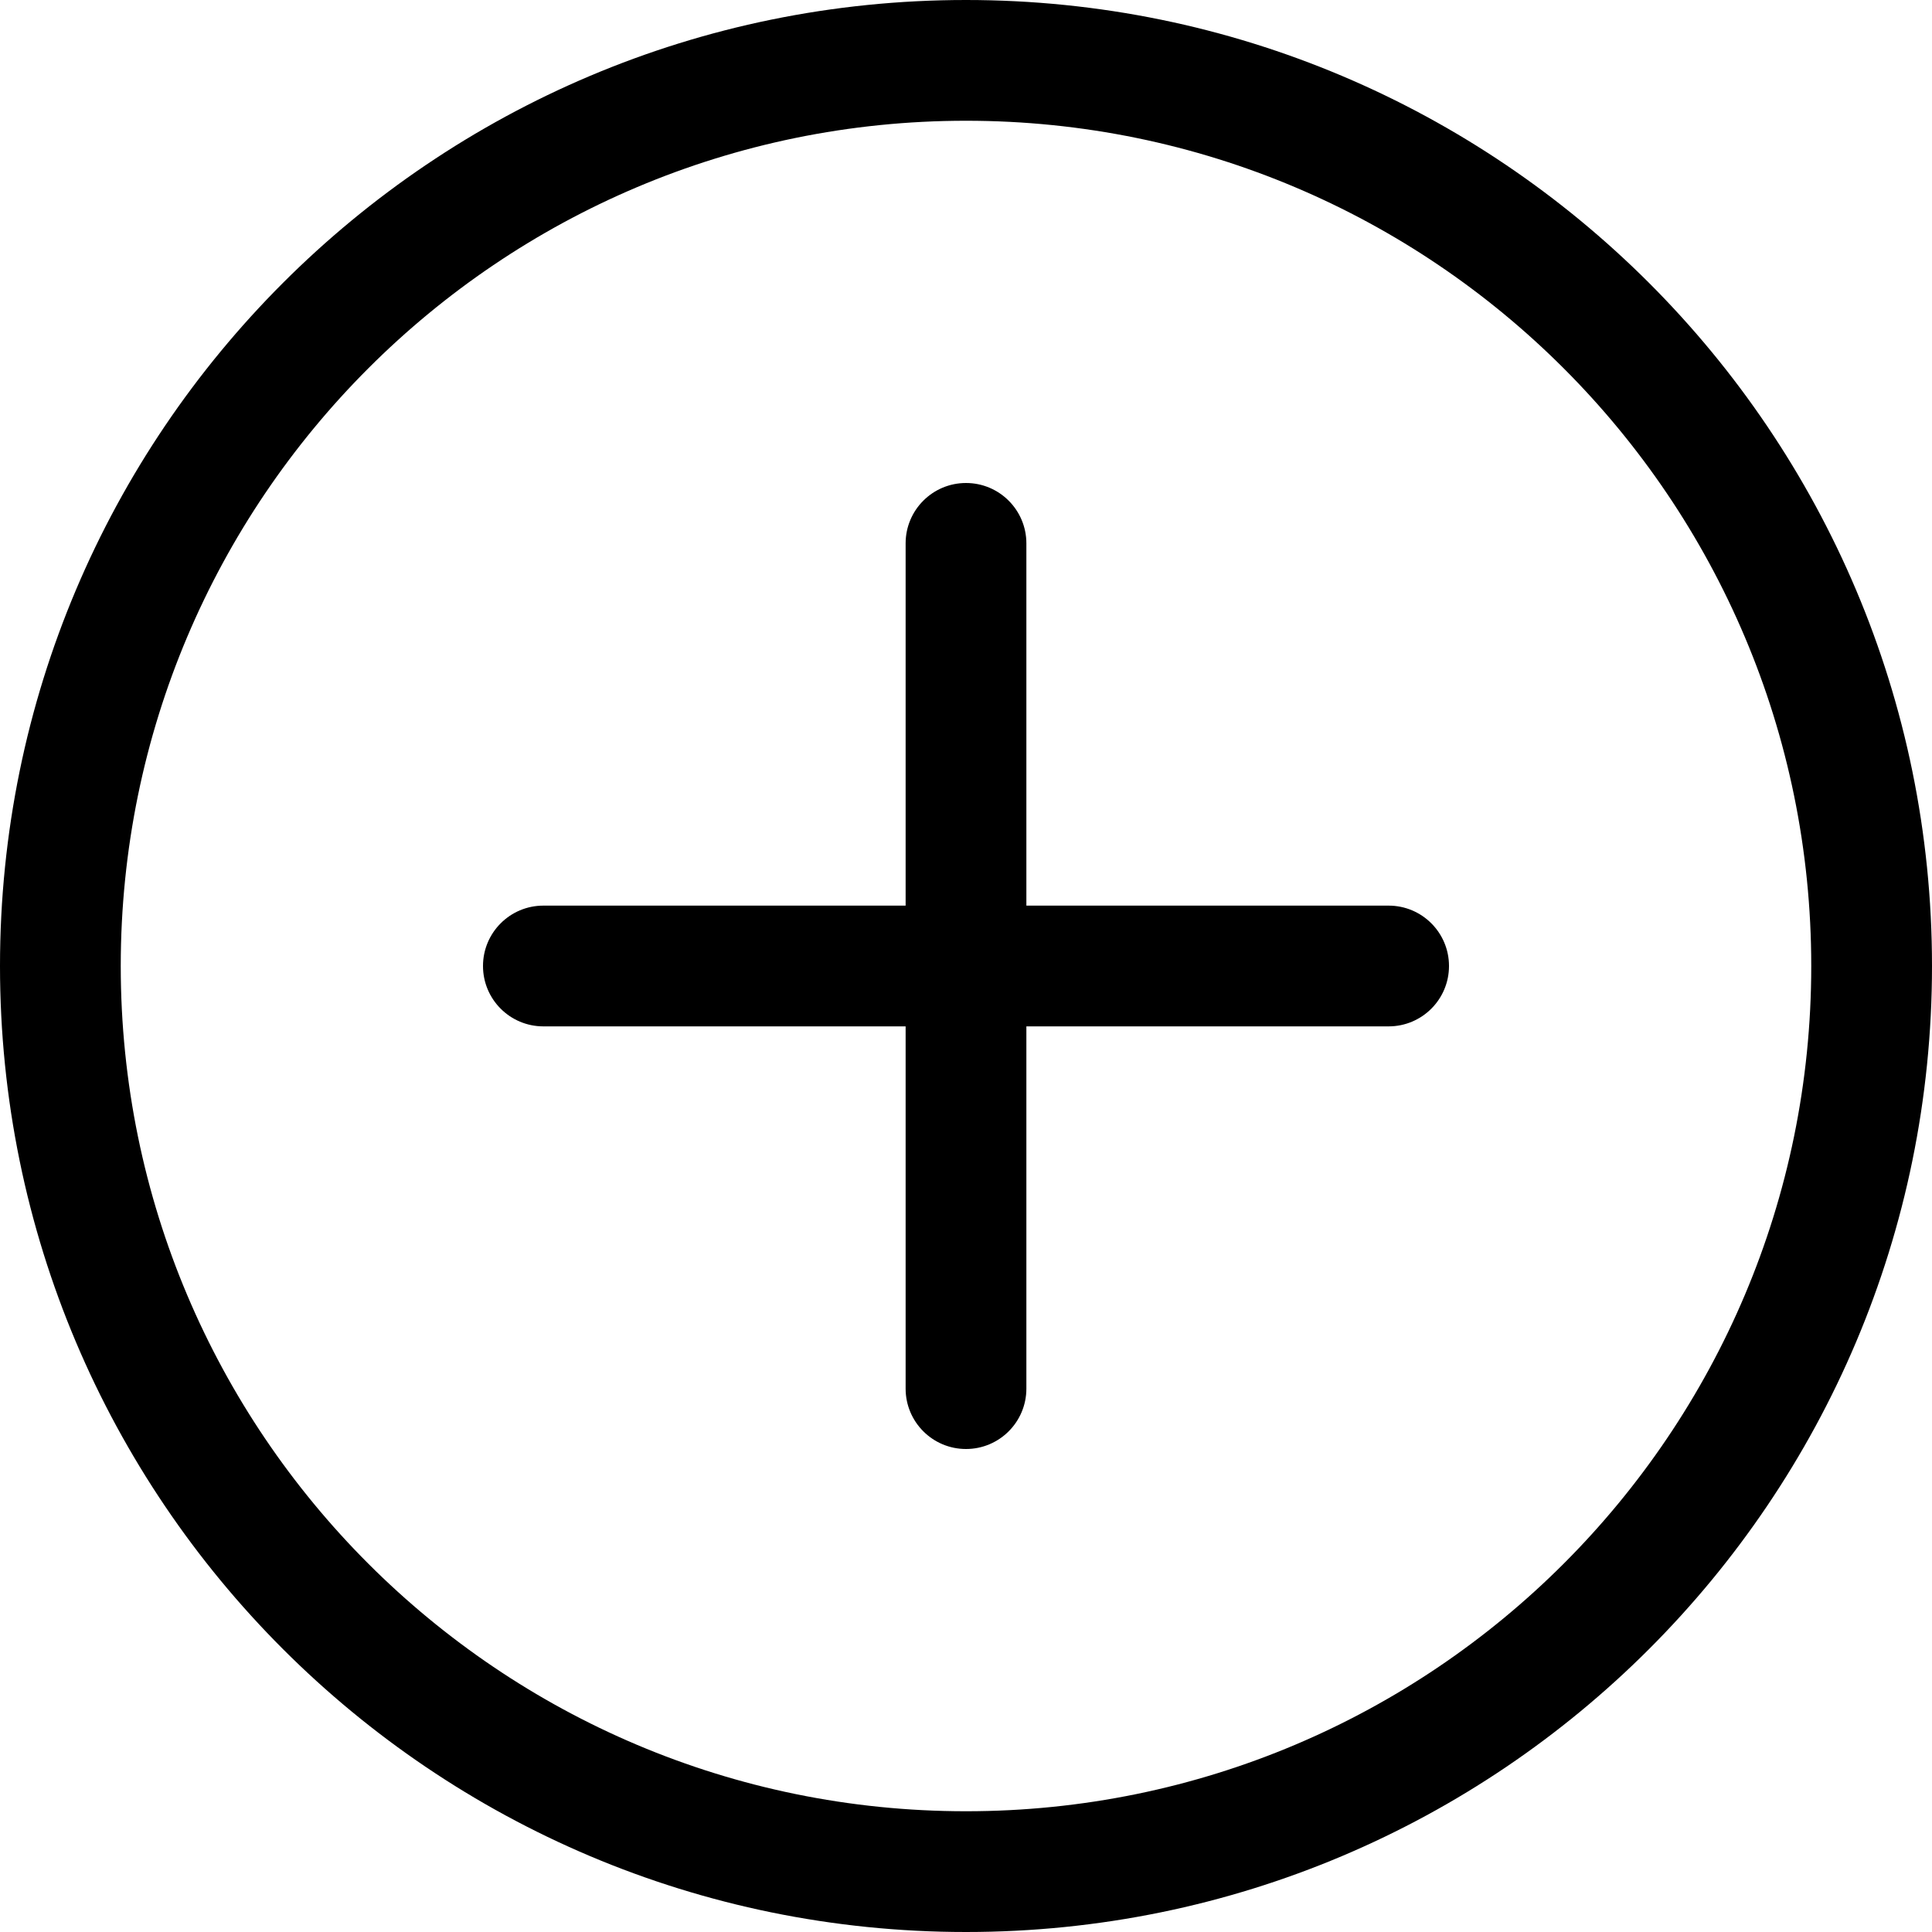
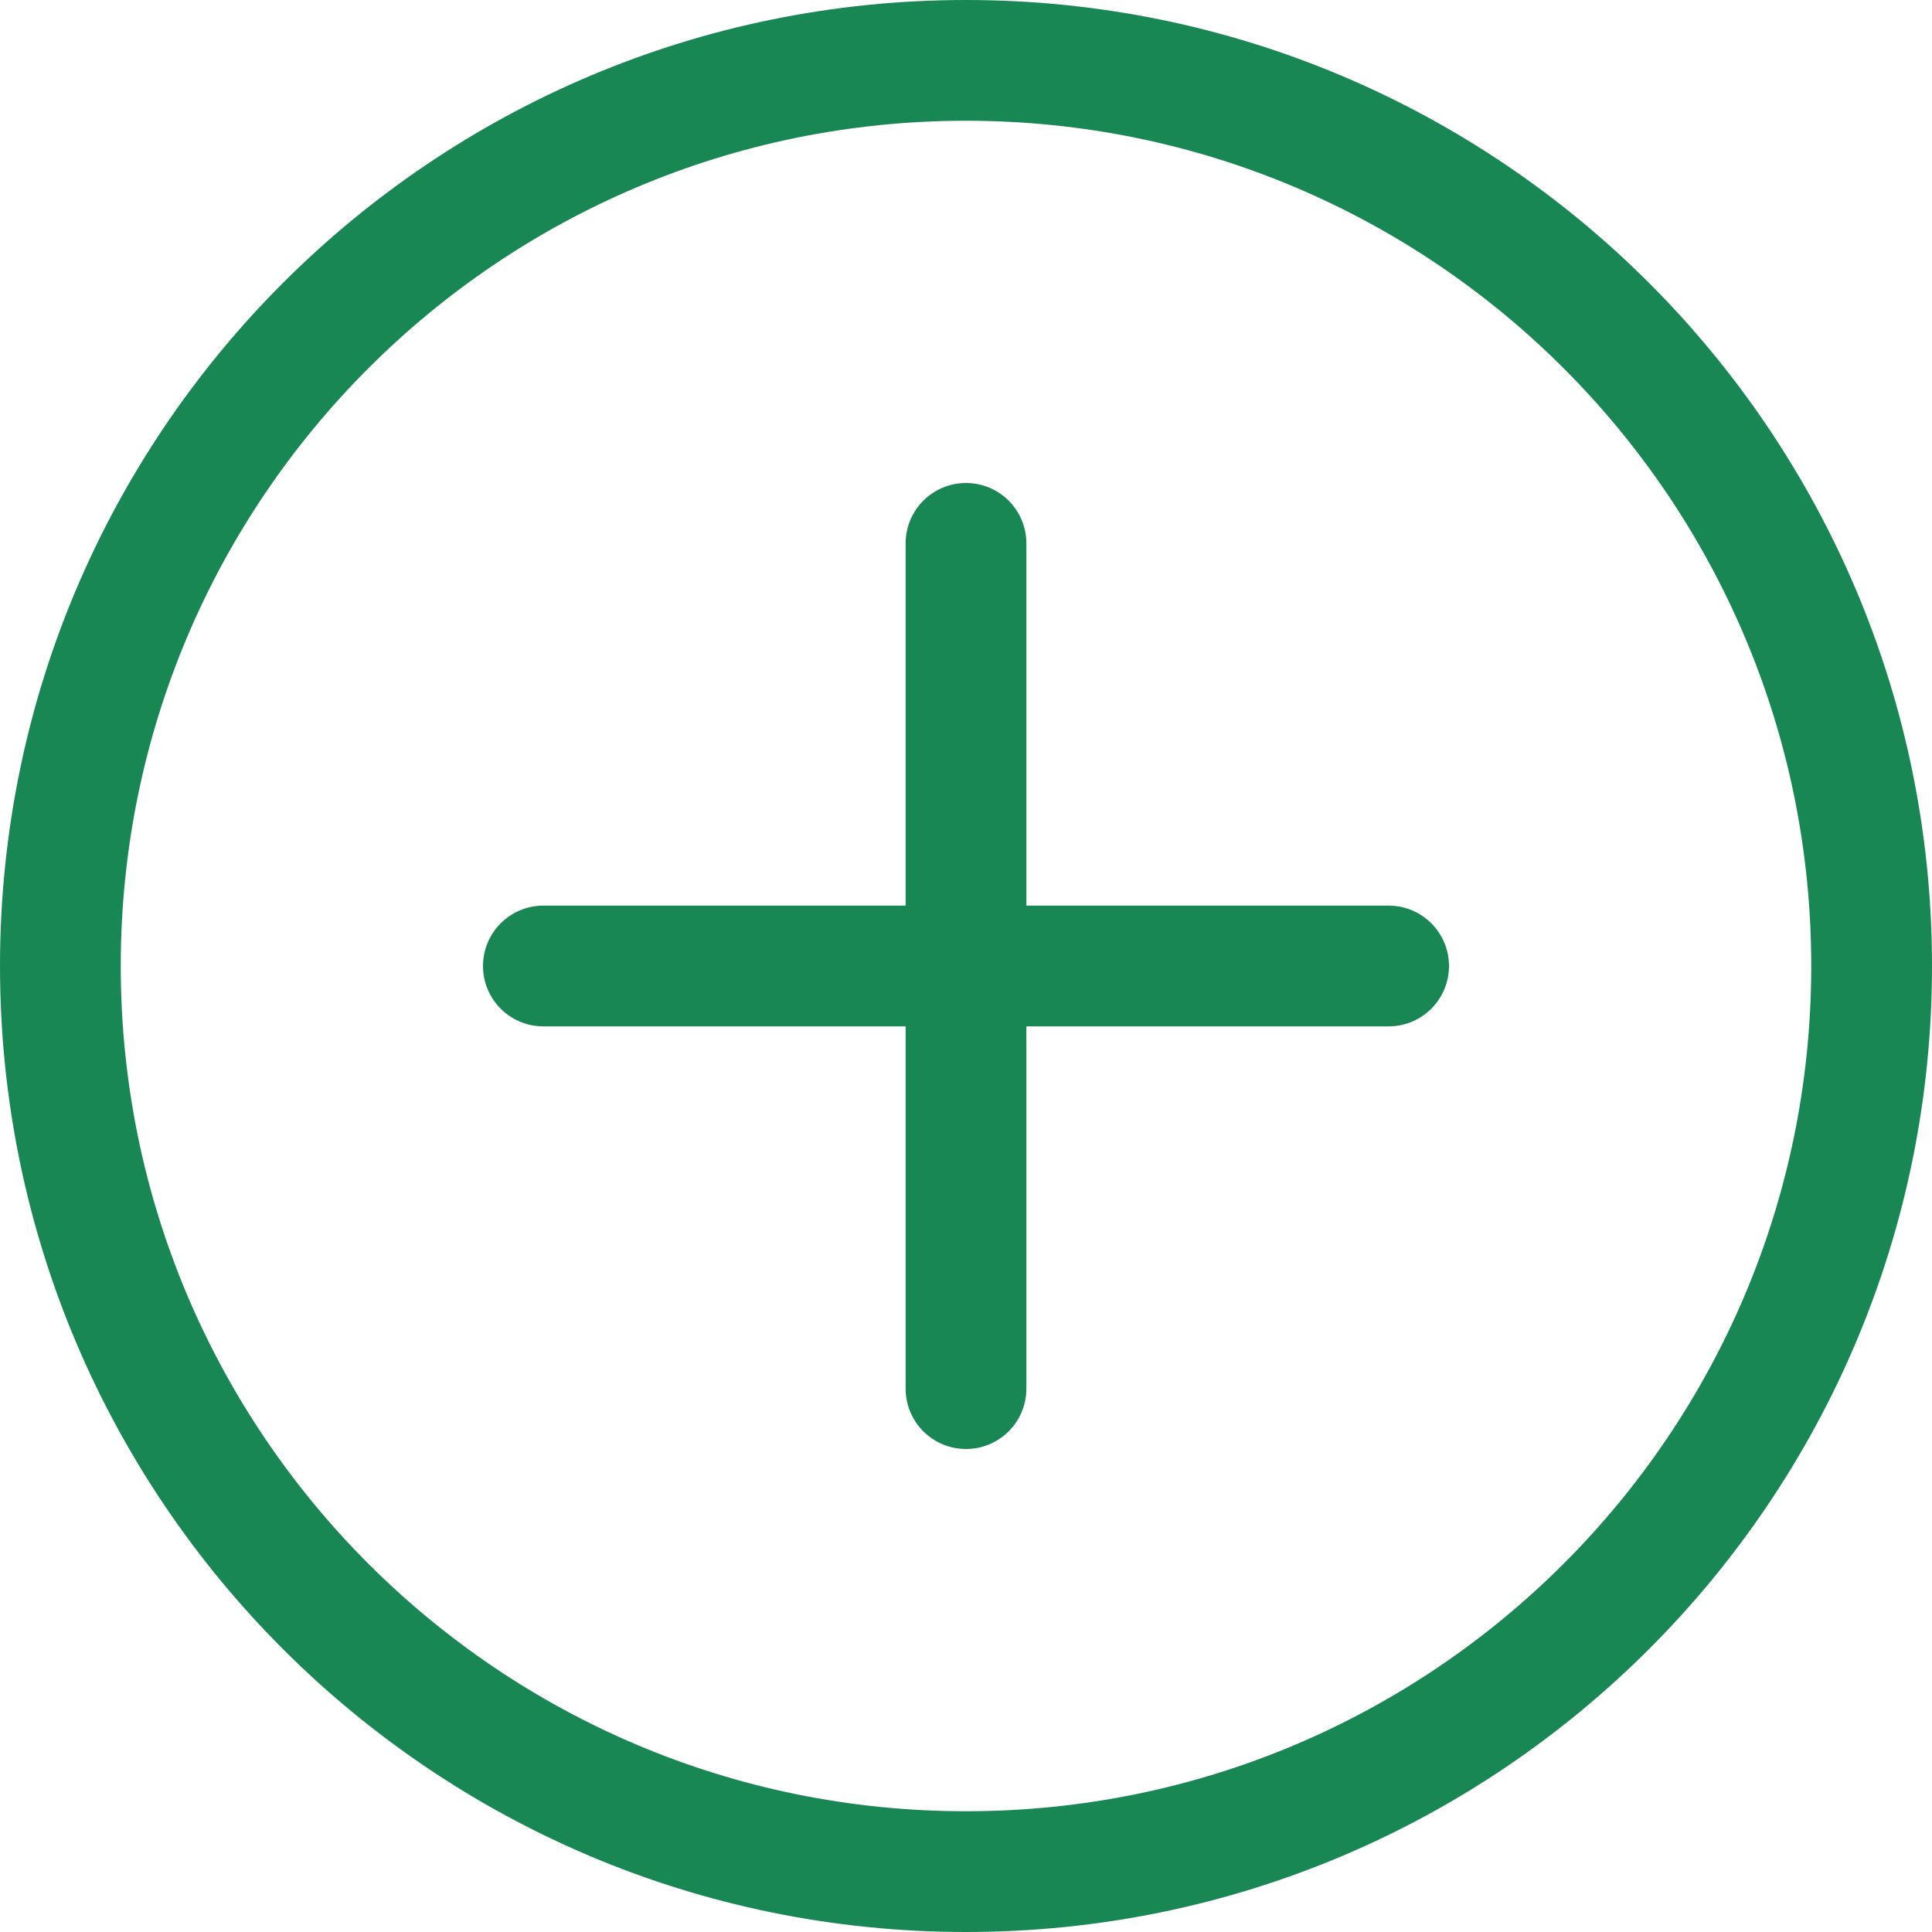
- <svg xmlns="http://www.w3.org/2000/svg" width="16" height="16" fill="currentColor" class="bi bi-plus-circle" viewBox="0 0 16 16">
+ <svg xmlns="http://www.w3.org/2000/svg" width="16" height="16" fill="#198754" class="bi bi-plus-circle" viewBox="0 0 16 16">
  <path d="M8 15A7 7 0 1 1 8 1a7 7 0 0 1 0 14zm0 1A8 8 0 1 0 8 0a8 8 0 0 0 0 16z" />
  <path d="M8 4a.5.5 0 0 1 .5.5v3h3a.5.5 0 0 1 0 1h-3v3a.5.5 0 0 1-1 0v-3h-3a.5.5 0 0 1 0-1h3v-3A.5.5 0 0 1 8 4z" />
</svg>
